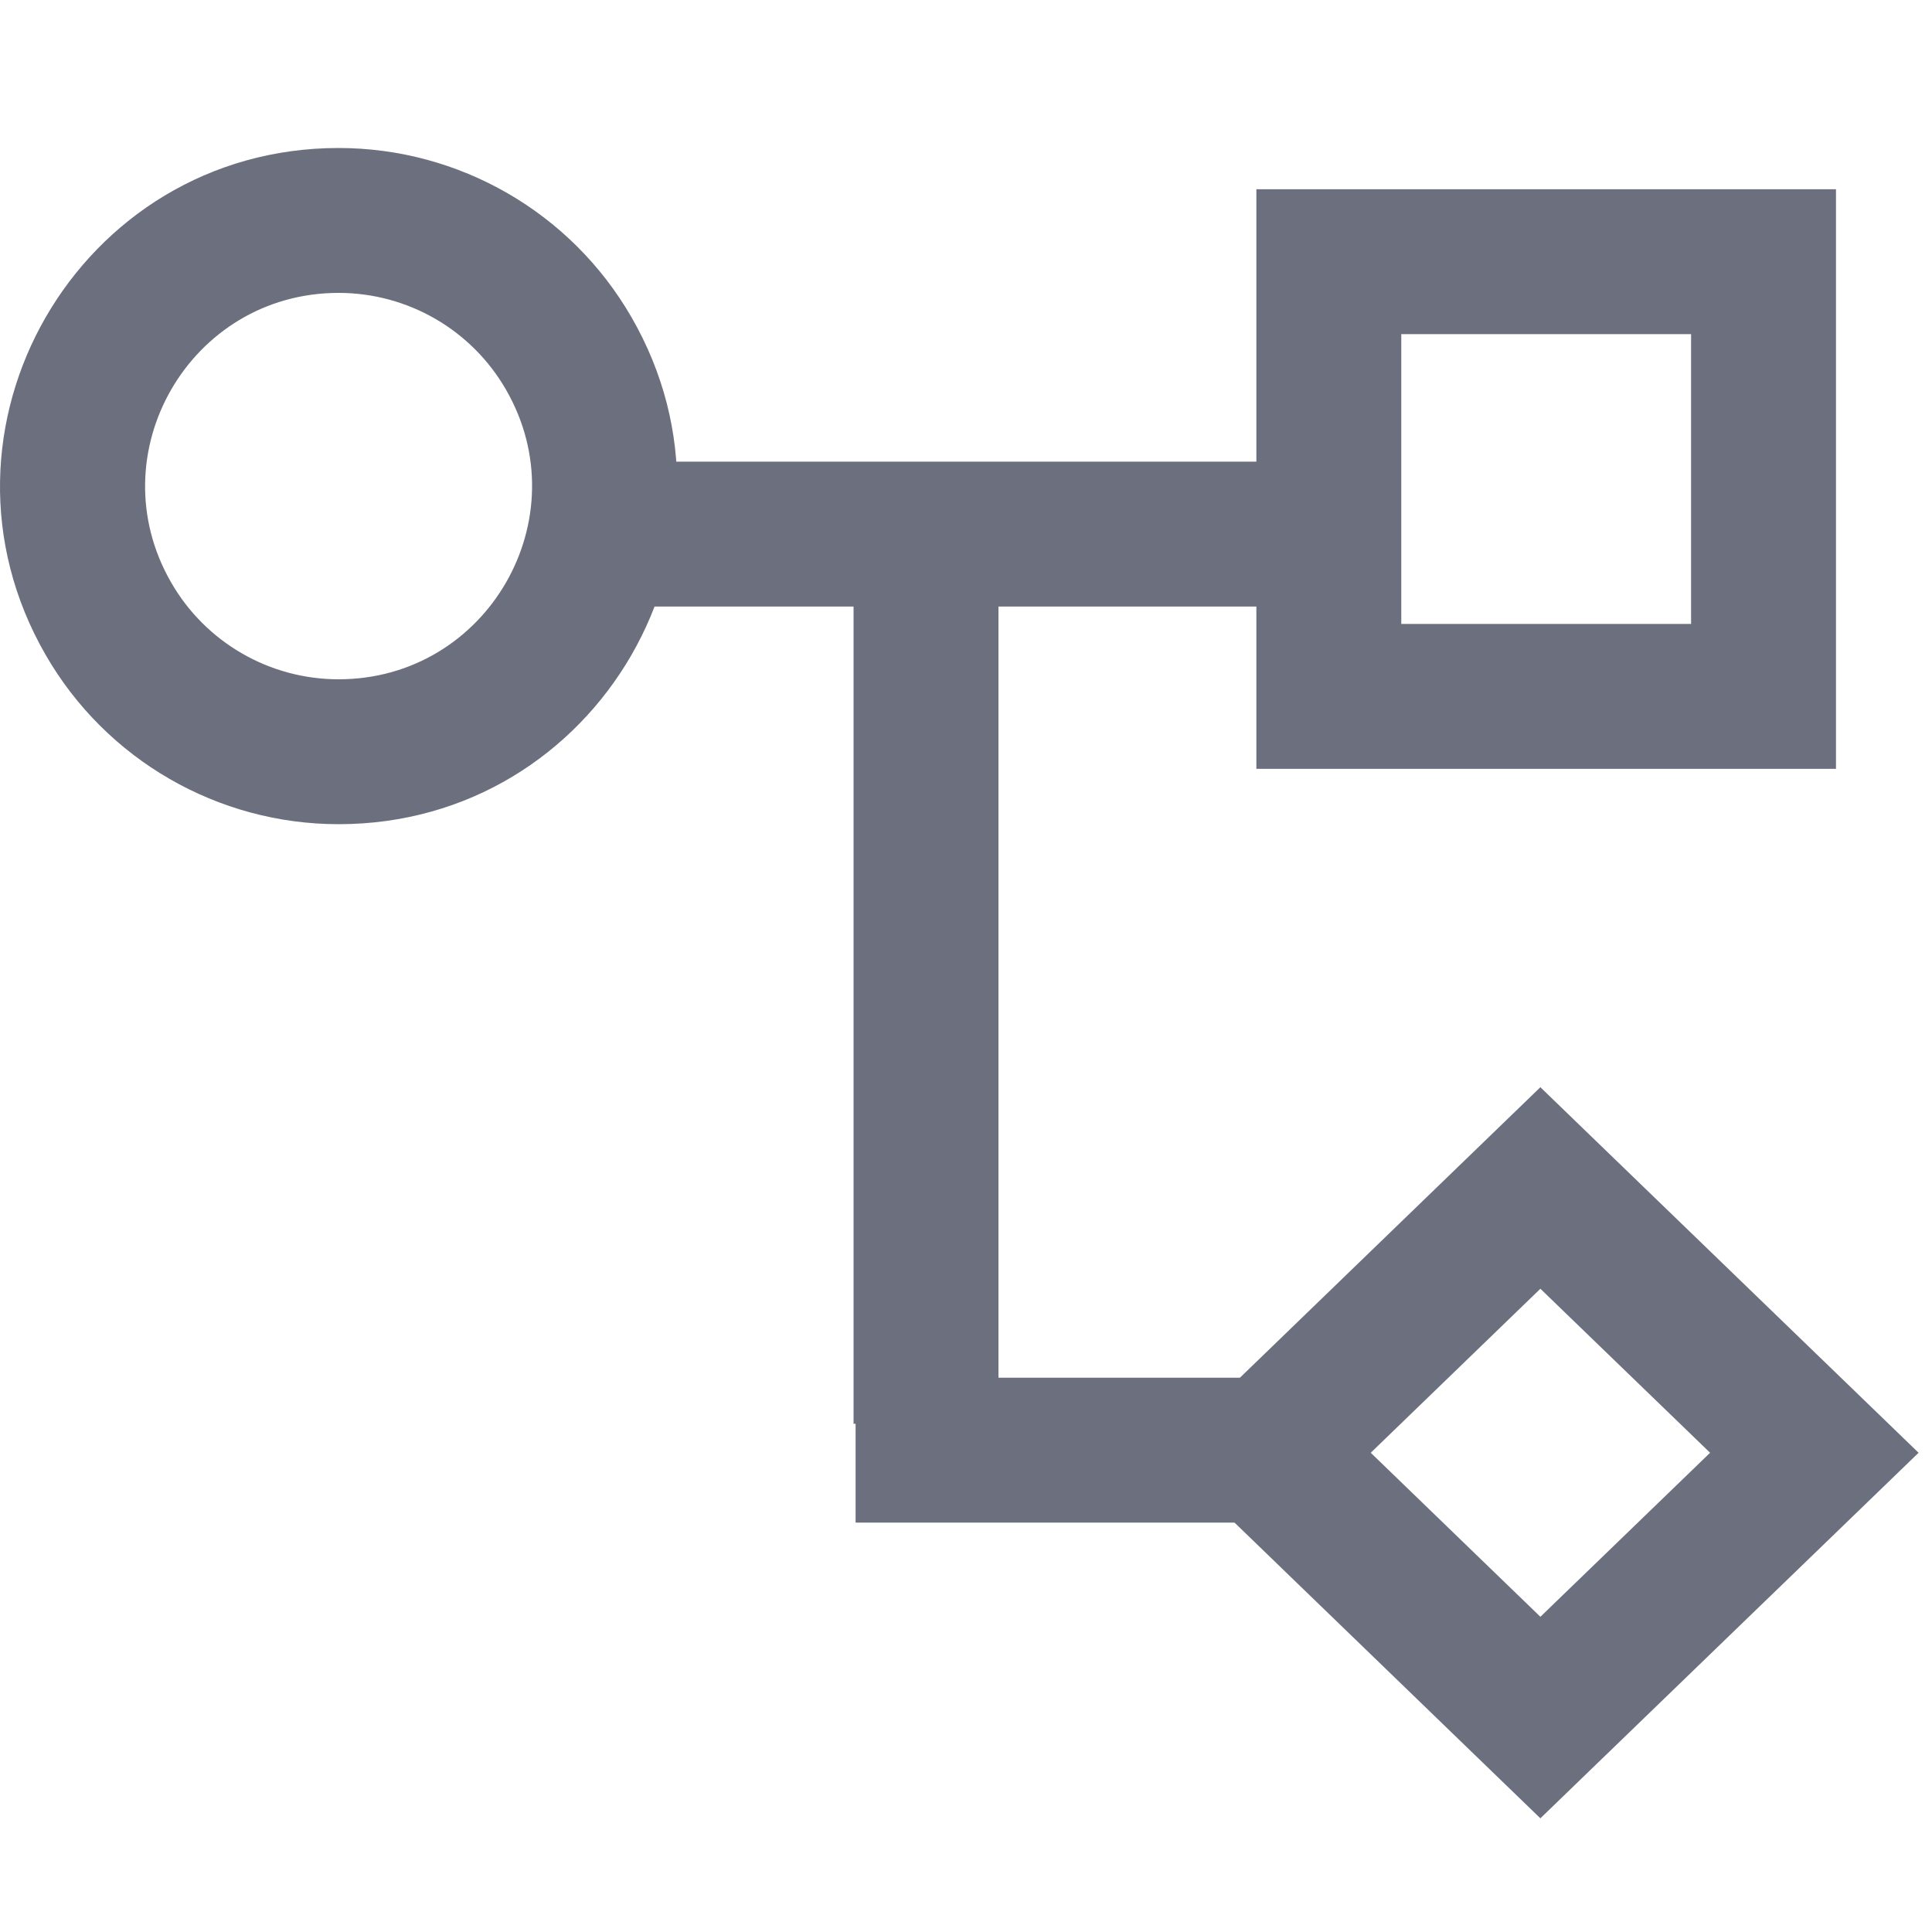
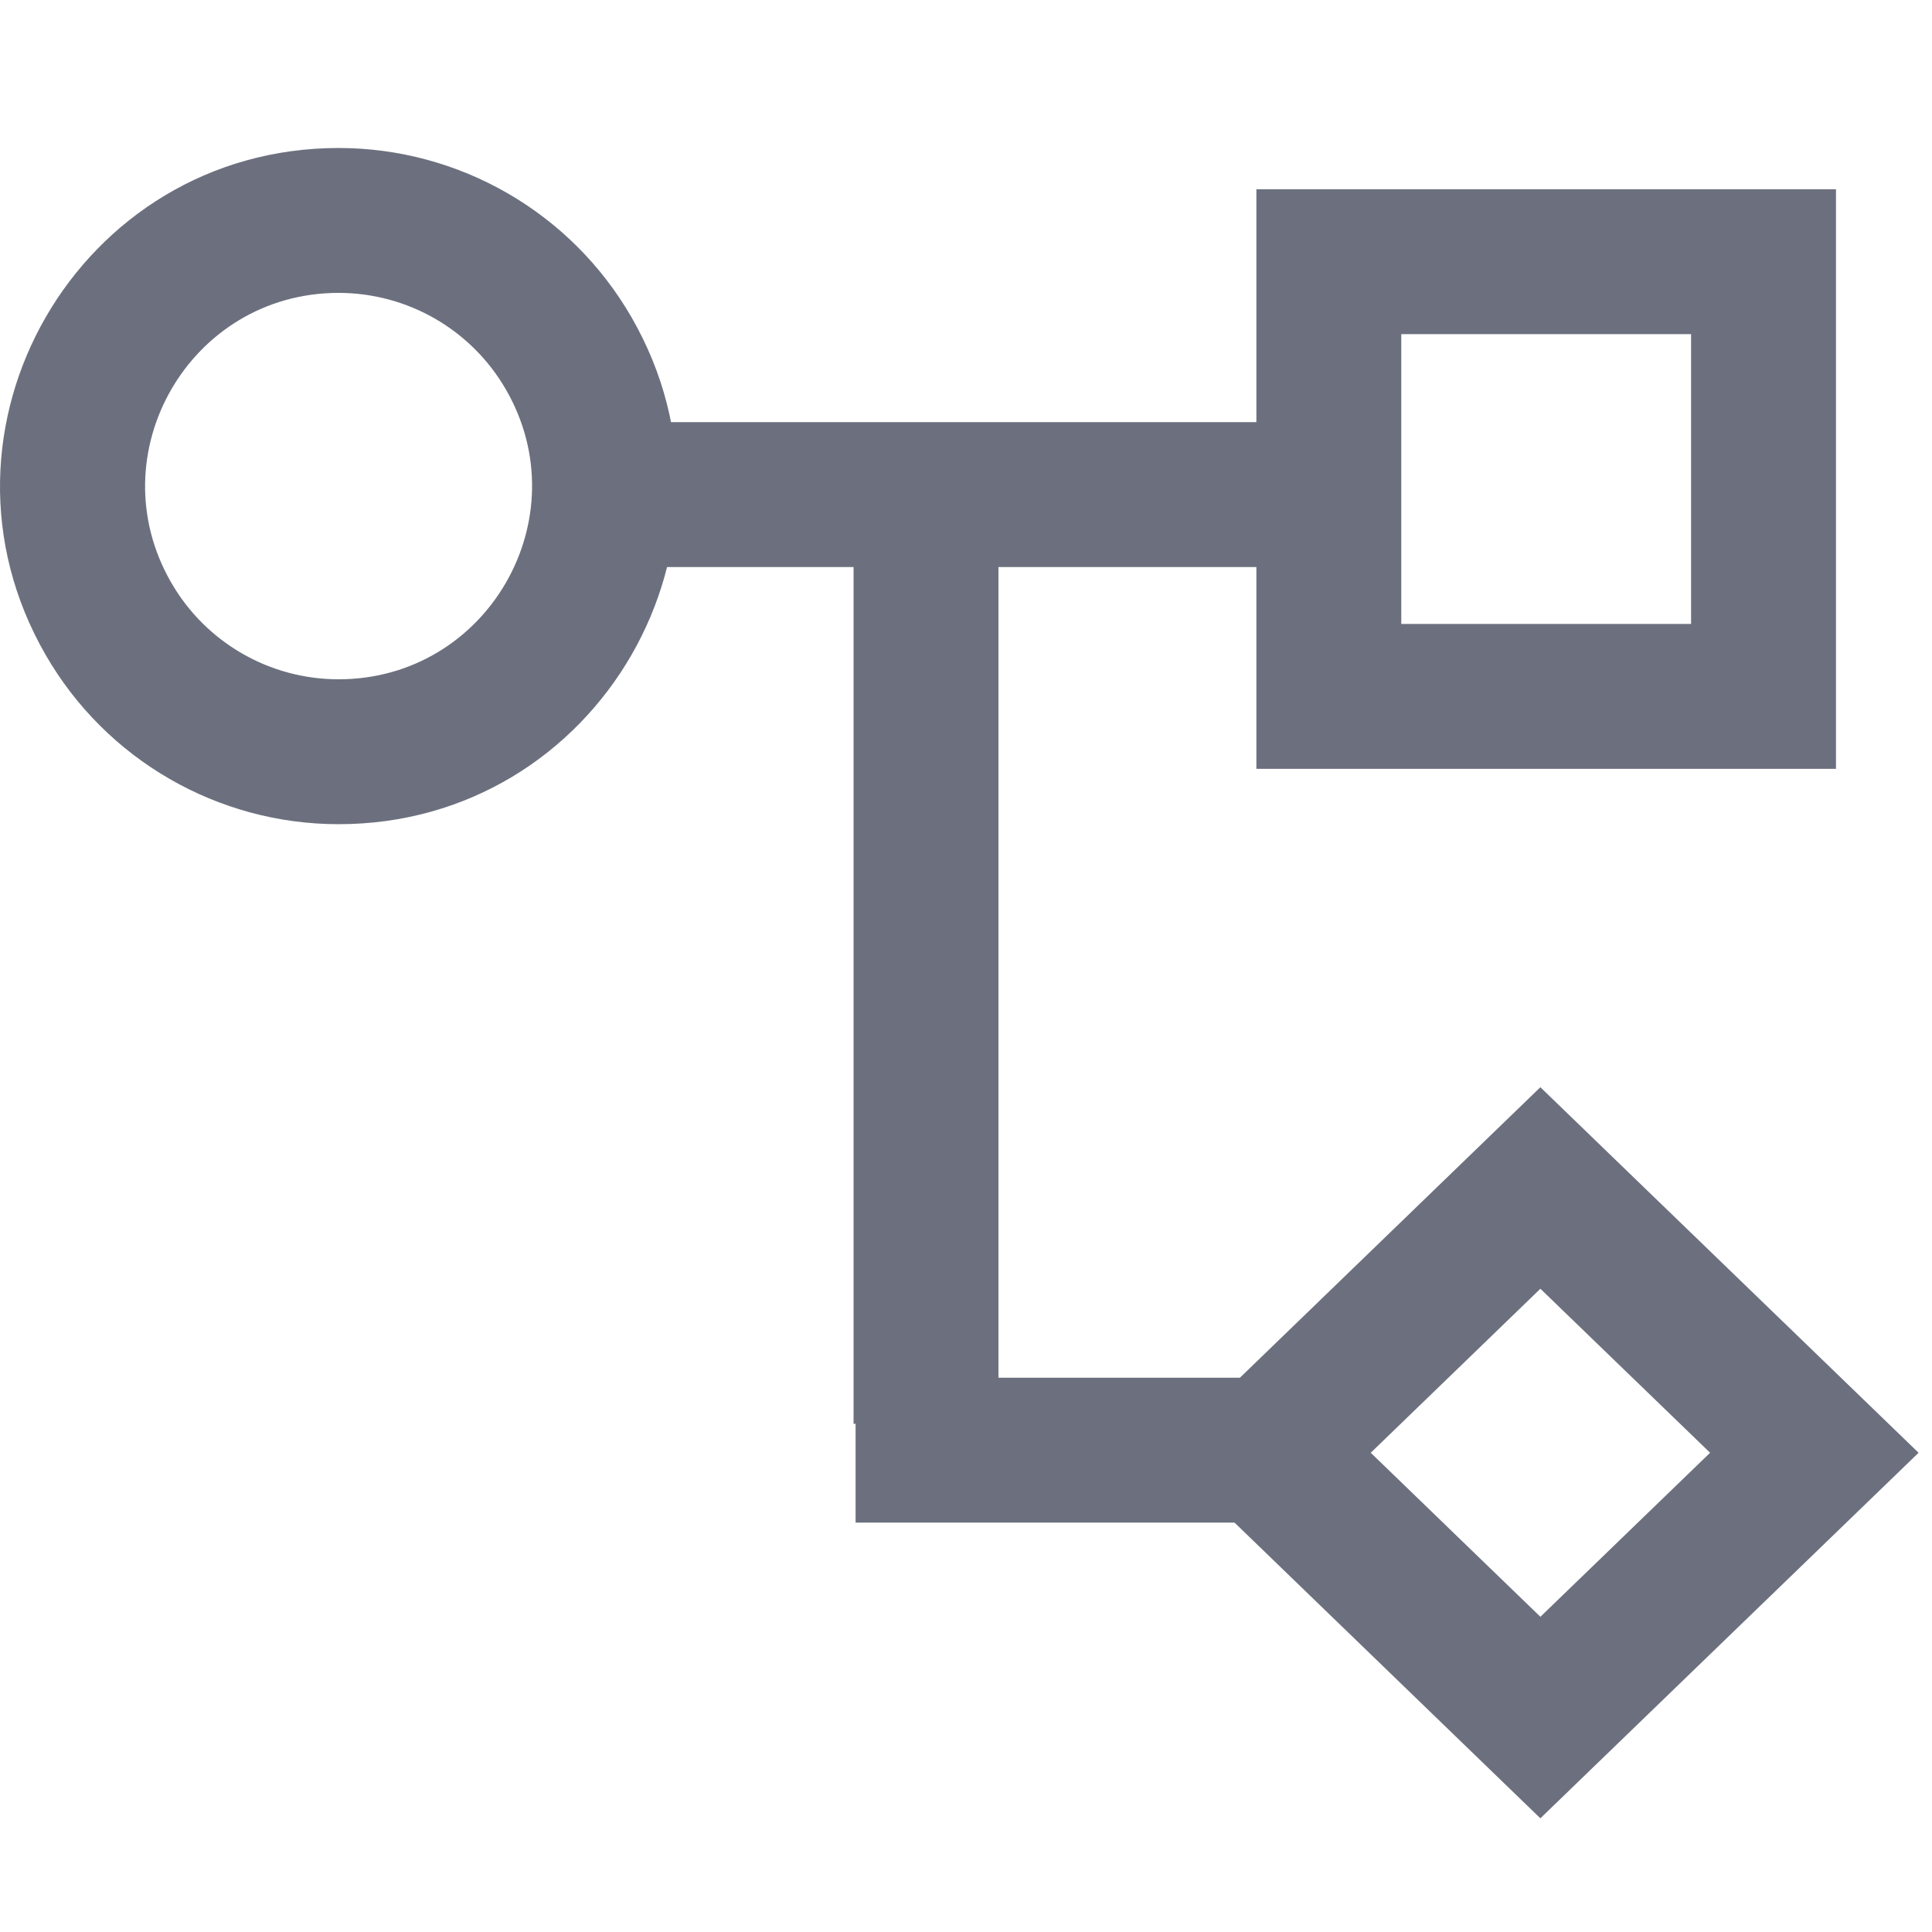
<svg xmlns="http://www.w3.org/2000/svg" width="20" height="20" viewBox="0 0 20 20" fill="none">
  <path fill-rule="evenodd" clip-rule="evenodd" d="M 3.505 1.532 C 0.811 1.532 -0.873 4.449 0.474 6.782 C 1.099 7.865 2.255 8.532 3.505 8.532 C 6.199 8.532 7.883 5.615 6.536 3.282 C 5.911 2.199 4.755 1.532 3.505 1.532 Z M 3.505 3.032 C 1.965 3.032 1.003 4.699 1.773 6.032 C 2.13 6.651 2.79 7.032 3.505 7.032 C 5.045 7.032 6.007 5.365 5.237 4.032 C 4.88 3.413 4.22 3.032 3.505 3.032 Z" fill="#6C707E" />
  <path fill-rule="evenodd" clip-rule="evenodd" d="M 13.006 1.959 L 19.006 1.959 L 19.006 7.959 L 13.006 7.959 L 13.006 1.959 Z M 14.506 3.459 L 14.506 6.459 L 17.506 6.459 L 17.506 3.459 L 14.506 3.459 Z" fill="#6C707E" />
  <path fill="none" stroke="#6C707E" stroke-width="1.5" d="M 15.946 12.298 L 13.111 15.039 L 15.946 17.78 L 18.782 15.039 L 15.946 12.298 Z" style="" />
-   <rect x="6.743" y="4.779" width="6.431" height="1.5" fill="#6C707E" style="" />
-   <rect x="8.836" y="6.239" width="1.5" height="8.5" fill="#6C707E" />
+   <rect x="6.729" y="4.37" width="6.431" height="1.5" fill="#6C707E" style="" />
+   <rect x="8.836" y="5.563" width="1.5" height="9.176" fill="#6C707E" style="" />
  <rect x="8.857" y="14.262" width="4.141" height="1.5" fill="#6C707E" style="" />
</svg>
